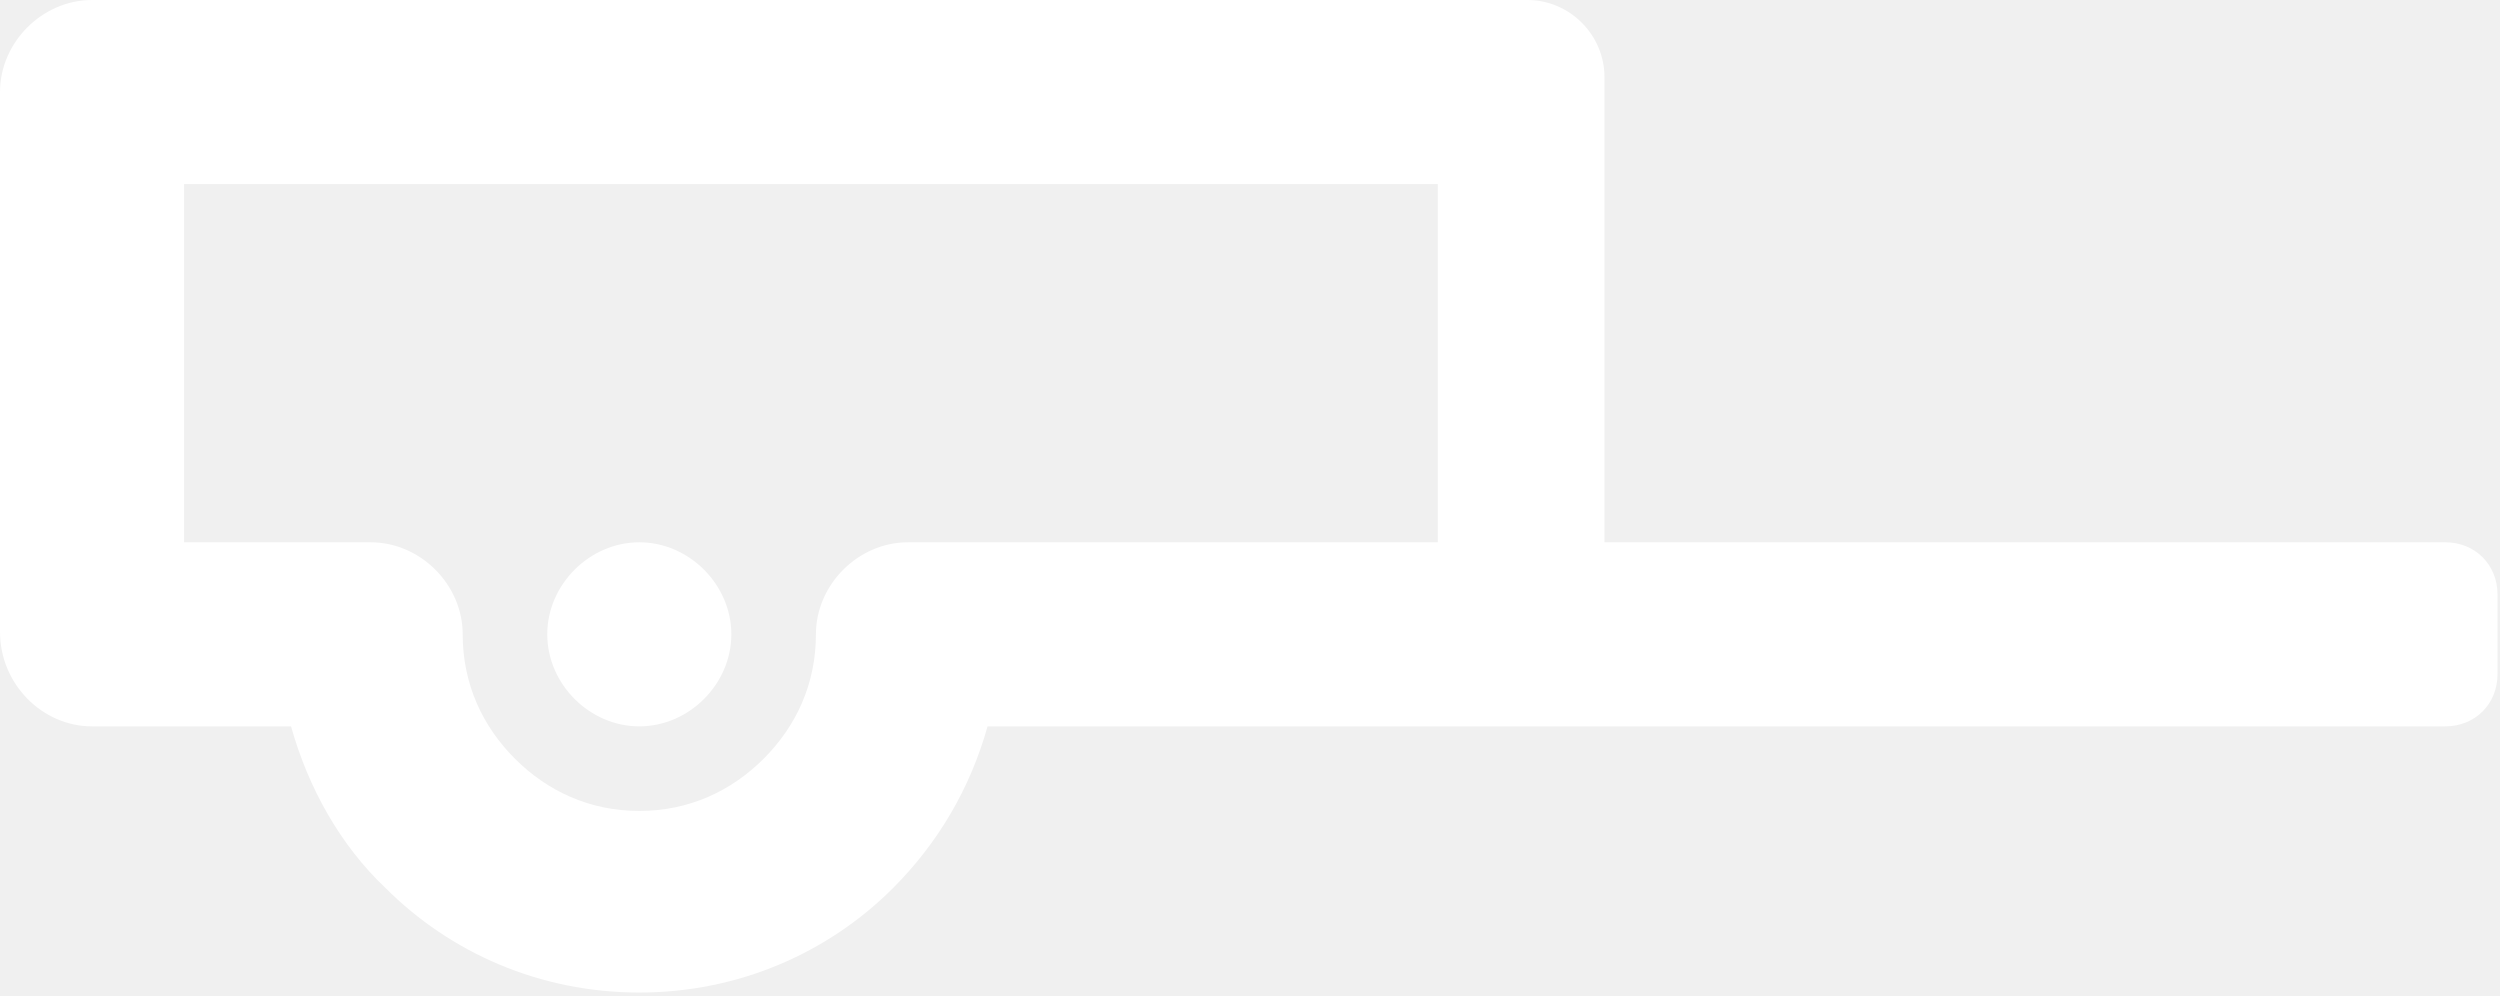
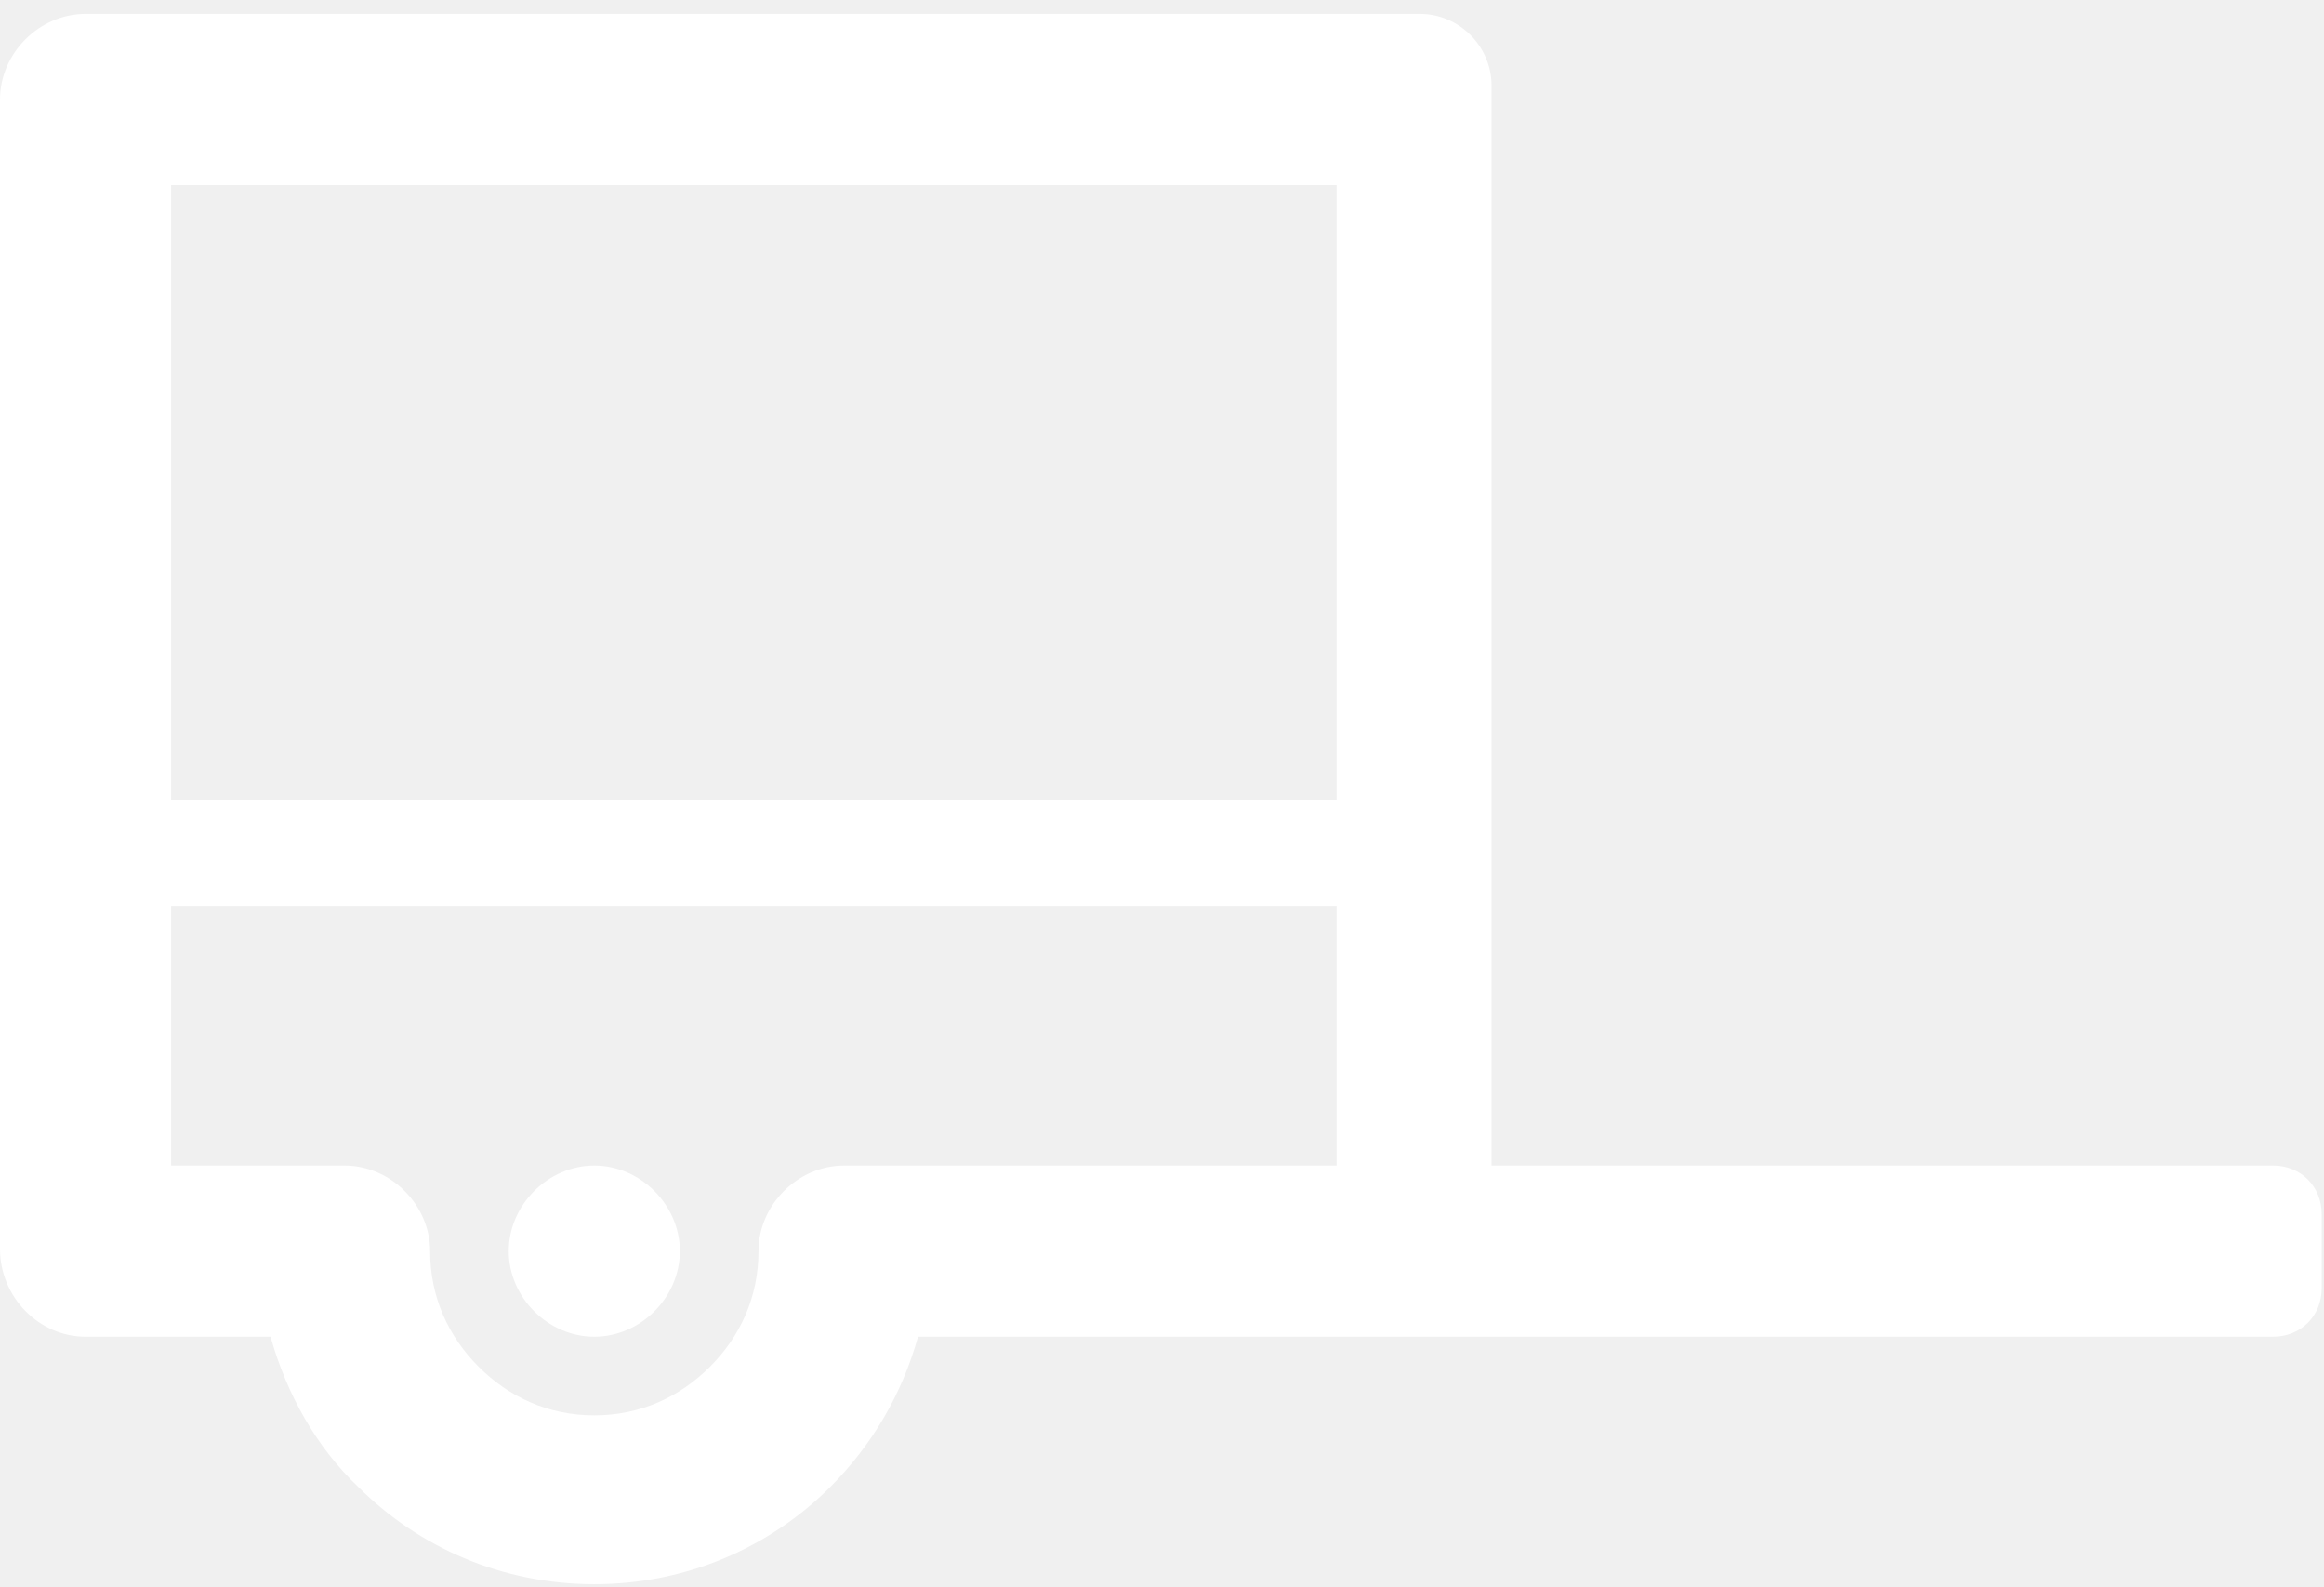
- <svg xmlns="http://www.w3.org/2000/svg" id="Vrstva_1" version="1.1" viewBox="0 0 100.5 40">
+ <svg xmlns="http://www.w3.org/2000/svg" id="Vrstva_1" version="1.1" viewBox="0 0 100.5 68.6">
  <defs>
    <style>
      .st0 {
        fill: #fff;
        fill-rule: evenodd;
      }
    </style>
  </defs>
-   <path class="st0" d="M25.7,21.8c-2,0-3.7,1.7-3.7,3.7s1.7,3.7,3.7,3.7,3.7-1.7,3.7-3.7-1.7-3.7-3.7-3.7Z" />
-   <path class="st0" d="M98.4,21.8h-33.9V3.1c0-1.7-1.4-3.1-3.1-3.1H3.7C1.7,0,0,1.7,0,3.7v21.7h0c0,2.1,1.7,3.8,3.7,3.8h8c.7,2.5,2,4.8,3.8,6.5,2.6,2.6,6.2,4.2,10.2,4.2s7.6-1.6,10.2-4.2c1.8-1.8,3.1-4,3.8-6.5h58.6c1.2,0,2.1-.9,2.1-2.1v-3.2c0-1.2-.9-2.1-2.1-2.1ZM36.5,21.8c-2,0-3.7,1.7-3.7,3.7h0c0,2-.8,3.7-2.1,5-1.3,1.3-3,2.1-5,2.1s-3.7-.8-5-2.1c-1.3-1.3-2.1-3-2.1-5s-1.7-3.7-3.7-3.7h-7.5V7.4h50.4v14.4h-21.4Z" />
+   <path class="st0" d="M25.7,50.4c-2,0-3.7,1.7-3.7,3.7s1.7,3.7,3.7,3.7,3.7-1.7,3.7-3.7-1.7-3.7-3.7-3.7Z" />
+   <path class="st0" d="M98.3,50.4h-33.8V3.7c0-1.7-1.4-3.1-3.1-3.1H3.7C1.7.6,0,2.3,0,4.3v49.7c0,2.1,1.7,3.8,3.7,3.8h8c.7,2.5,2,4.8,3.8,6.5,2.6,2.6,6.2,4.2,10.2,4.2s7.6-1.6,10.2-4.2c1.8-1.8,3.1-4,3.8-6.5h58.6c1.2,0,2.1-.9,2.1-2.1v-3.2c0-1.2-.9-2.1-2.1-2.1ZM57.8,8v26.6H7.4V8h50.4ZM36.5,50.4c-2,0-3.7,1.7-3.7,3.7s-.8,3.7-2.1,5-3,2.1-5,2.1-3.7-.8-5-2.1-2.1-3-2.1-5-1.7-3.7-3.7-3.7h-7.5v-11.2h50.4v11.2h-21.3Z" />
</svg>
